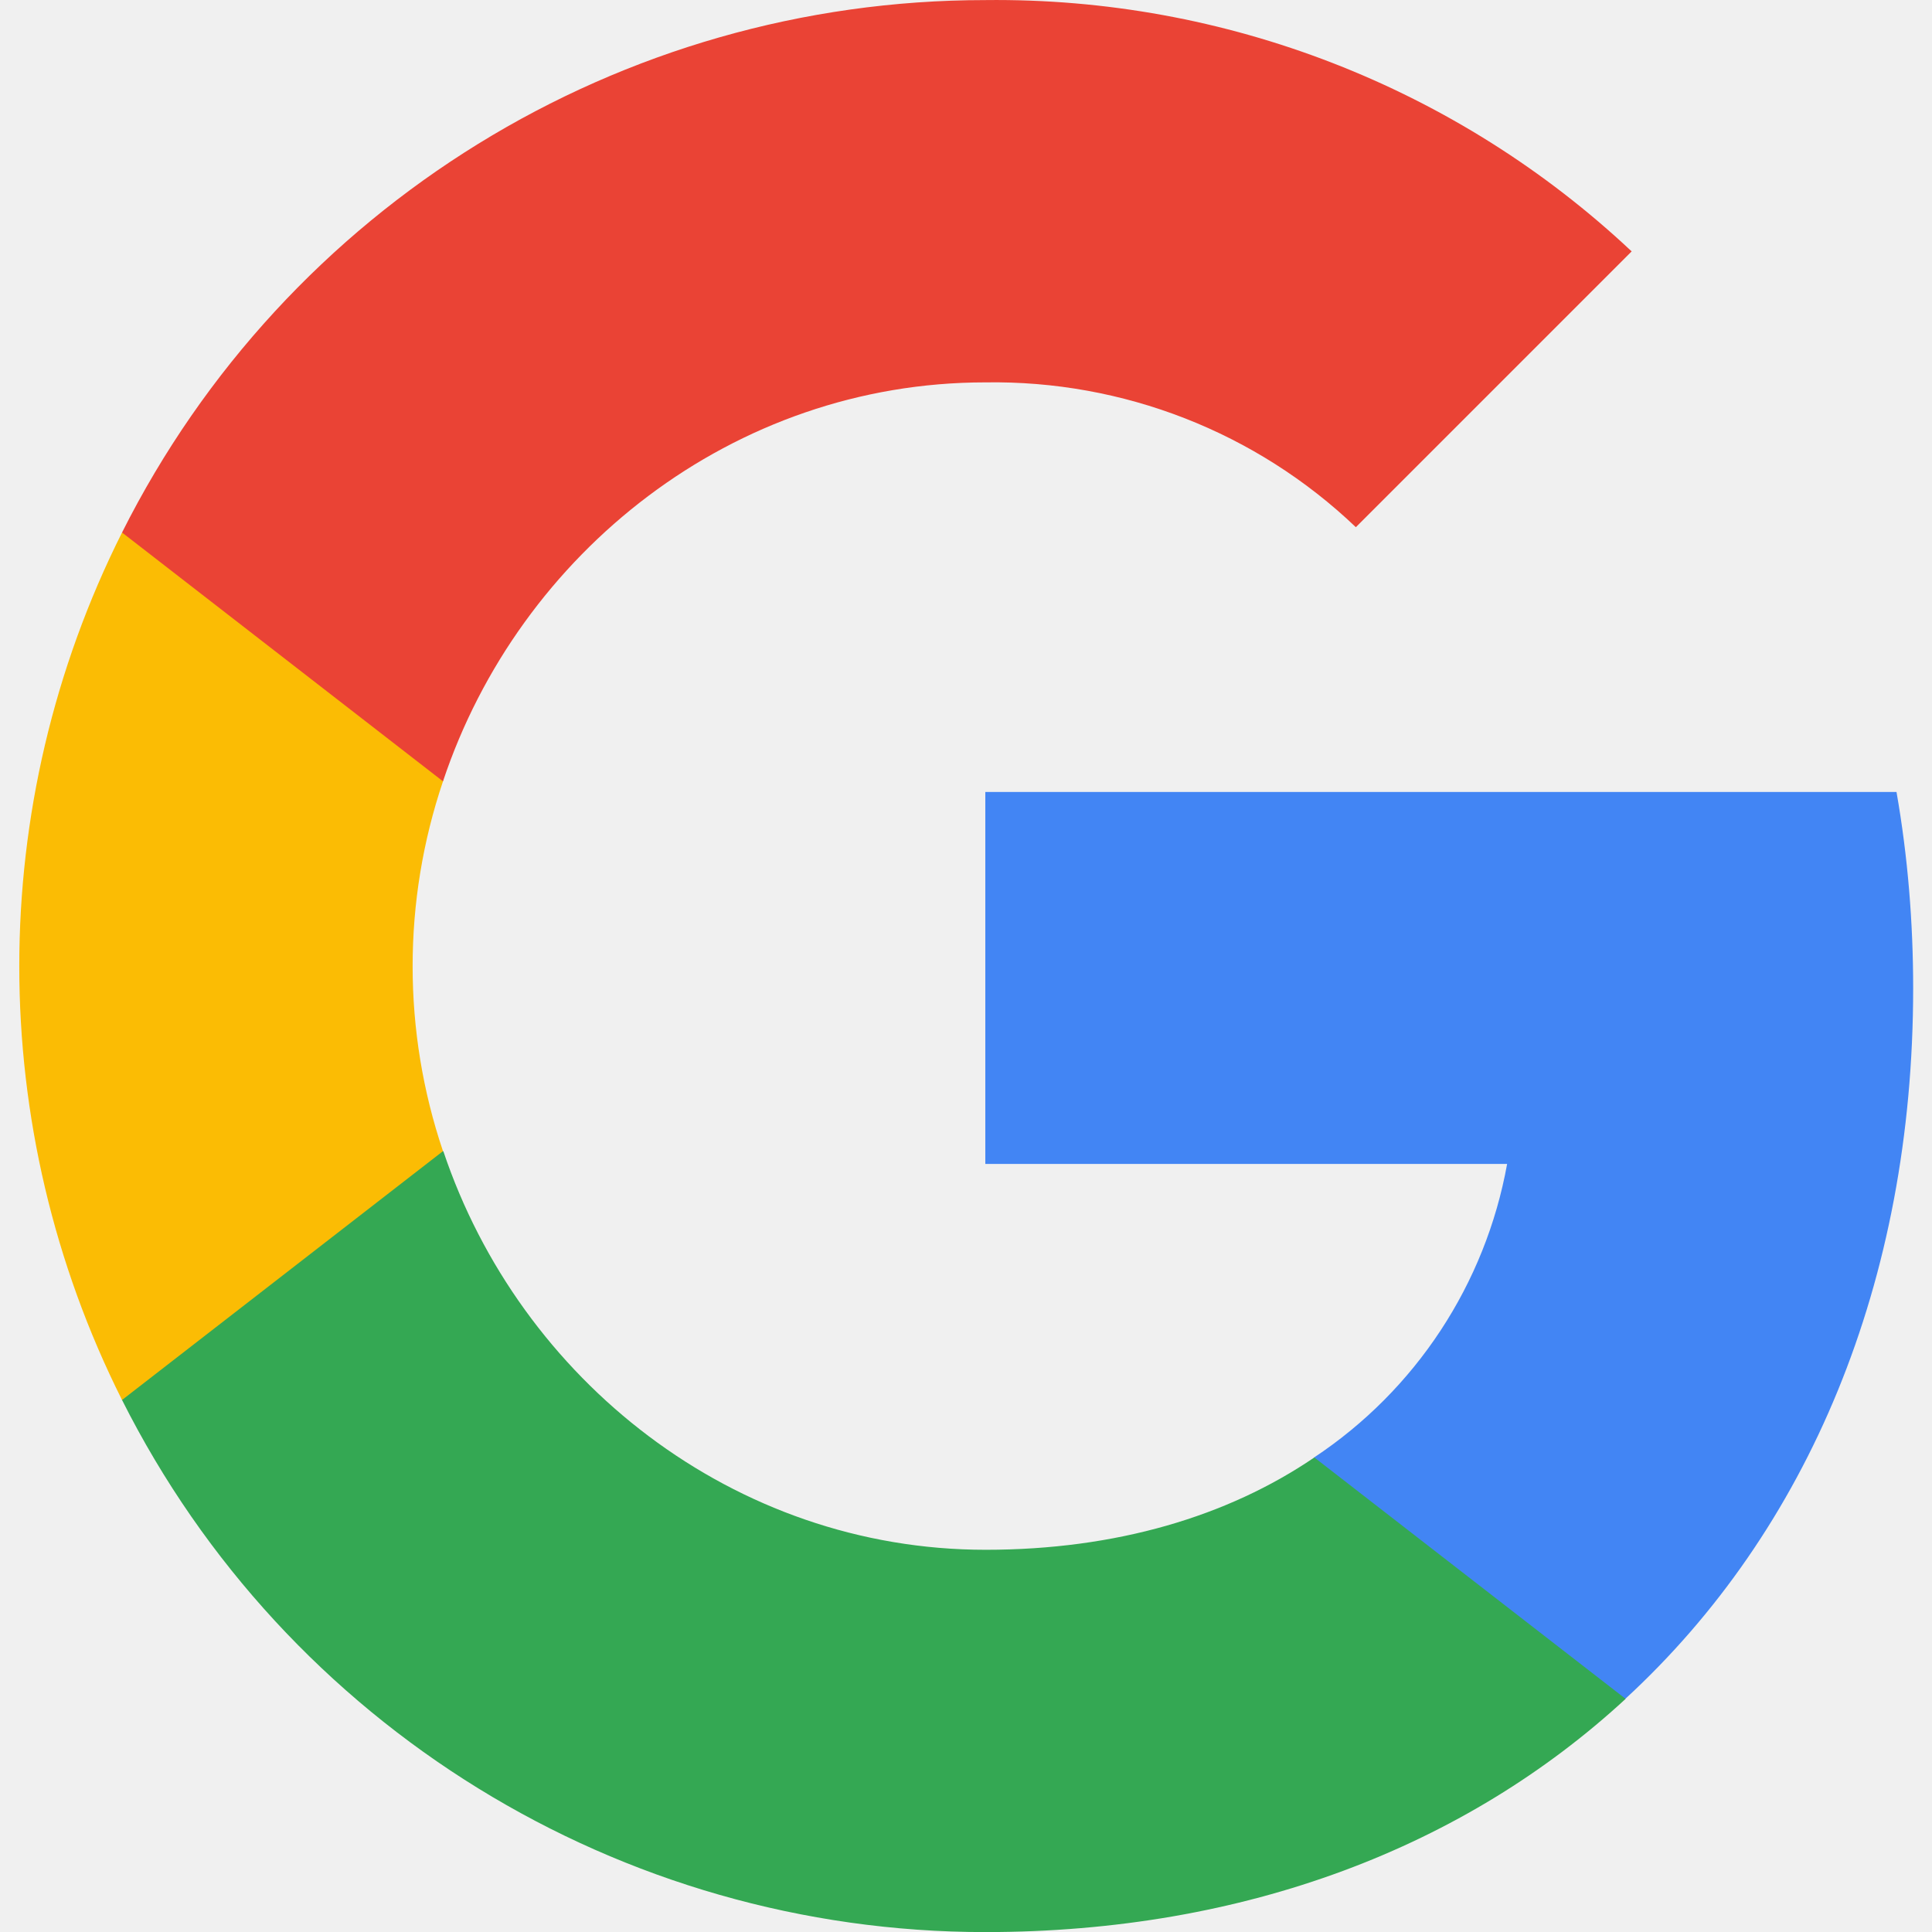
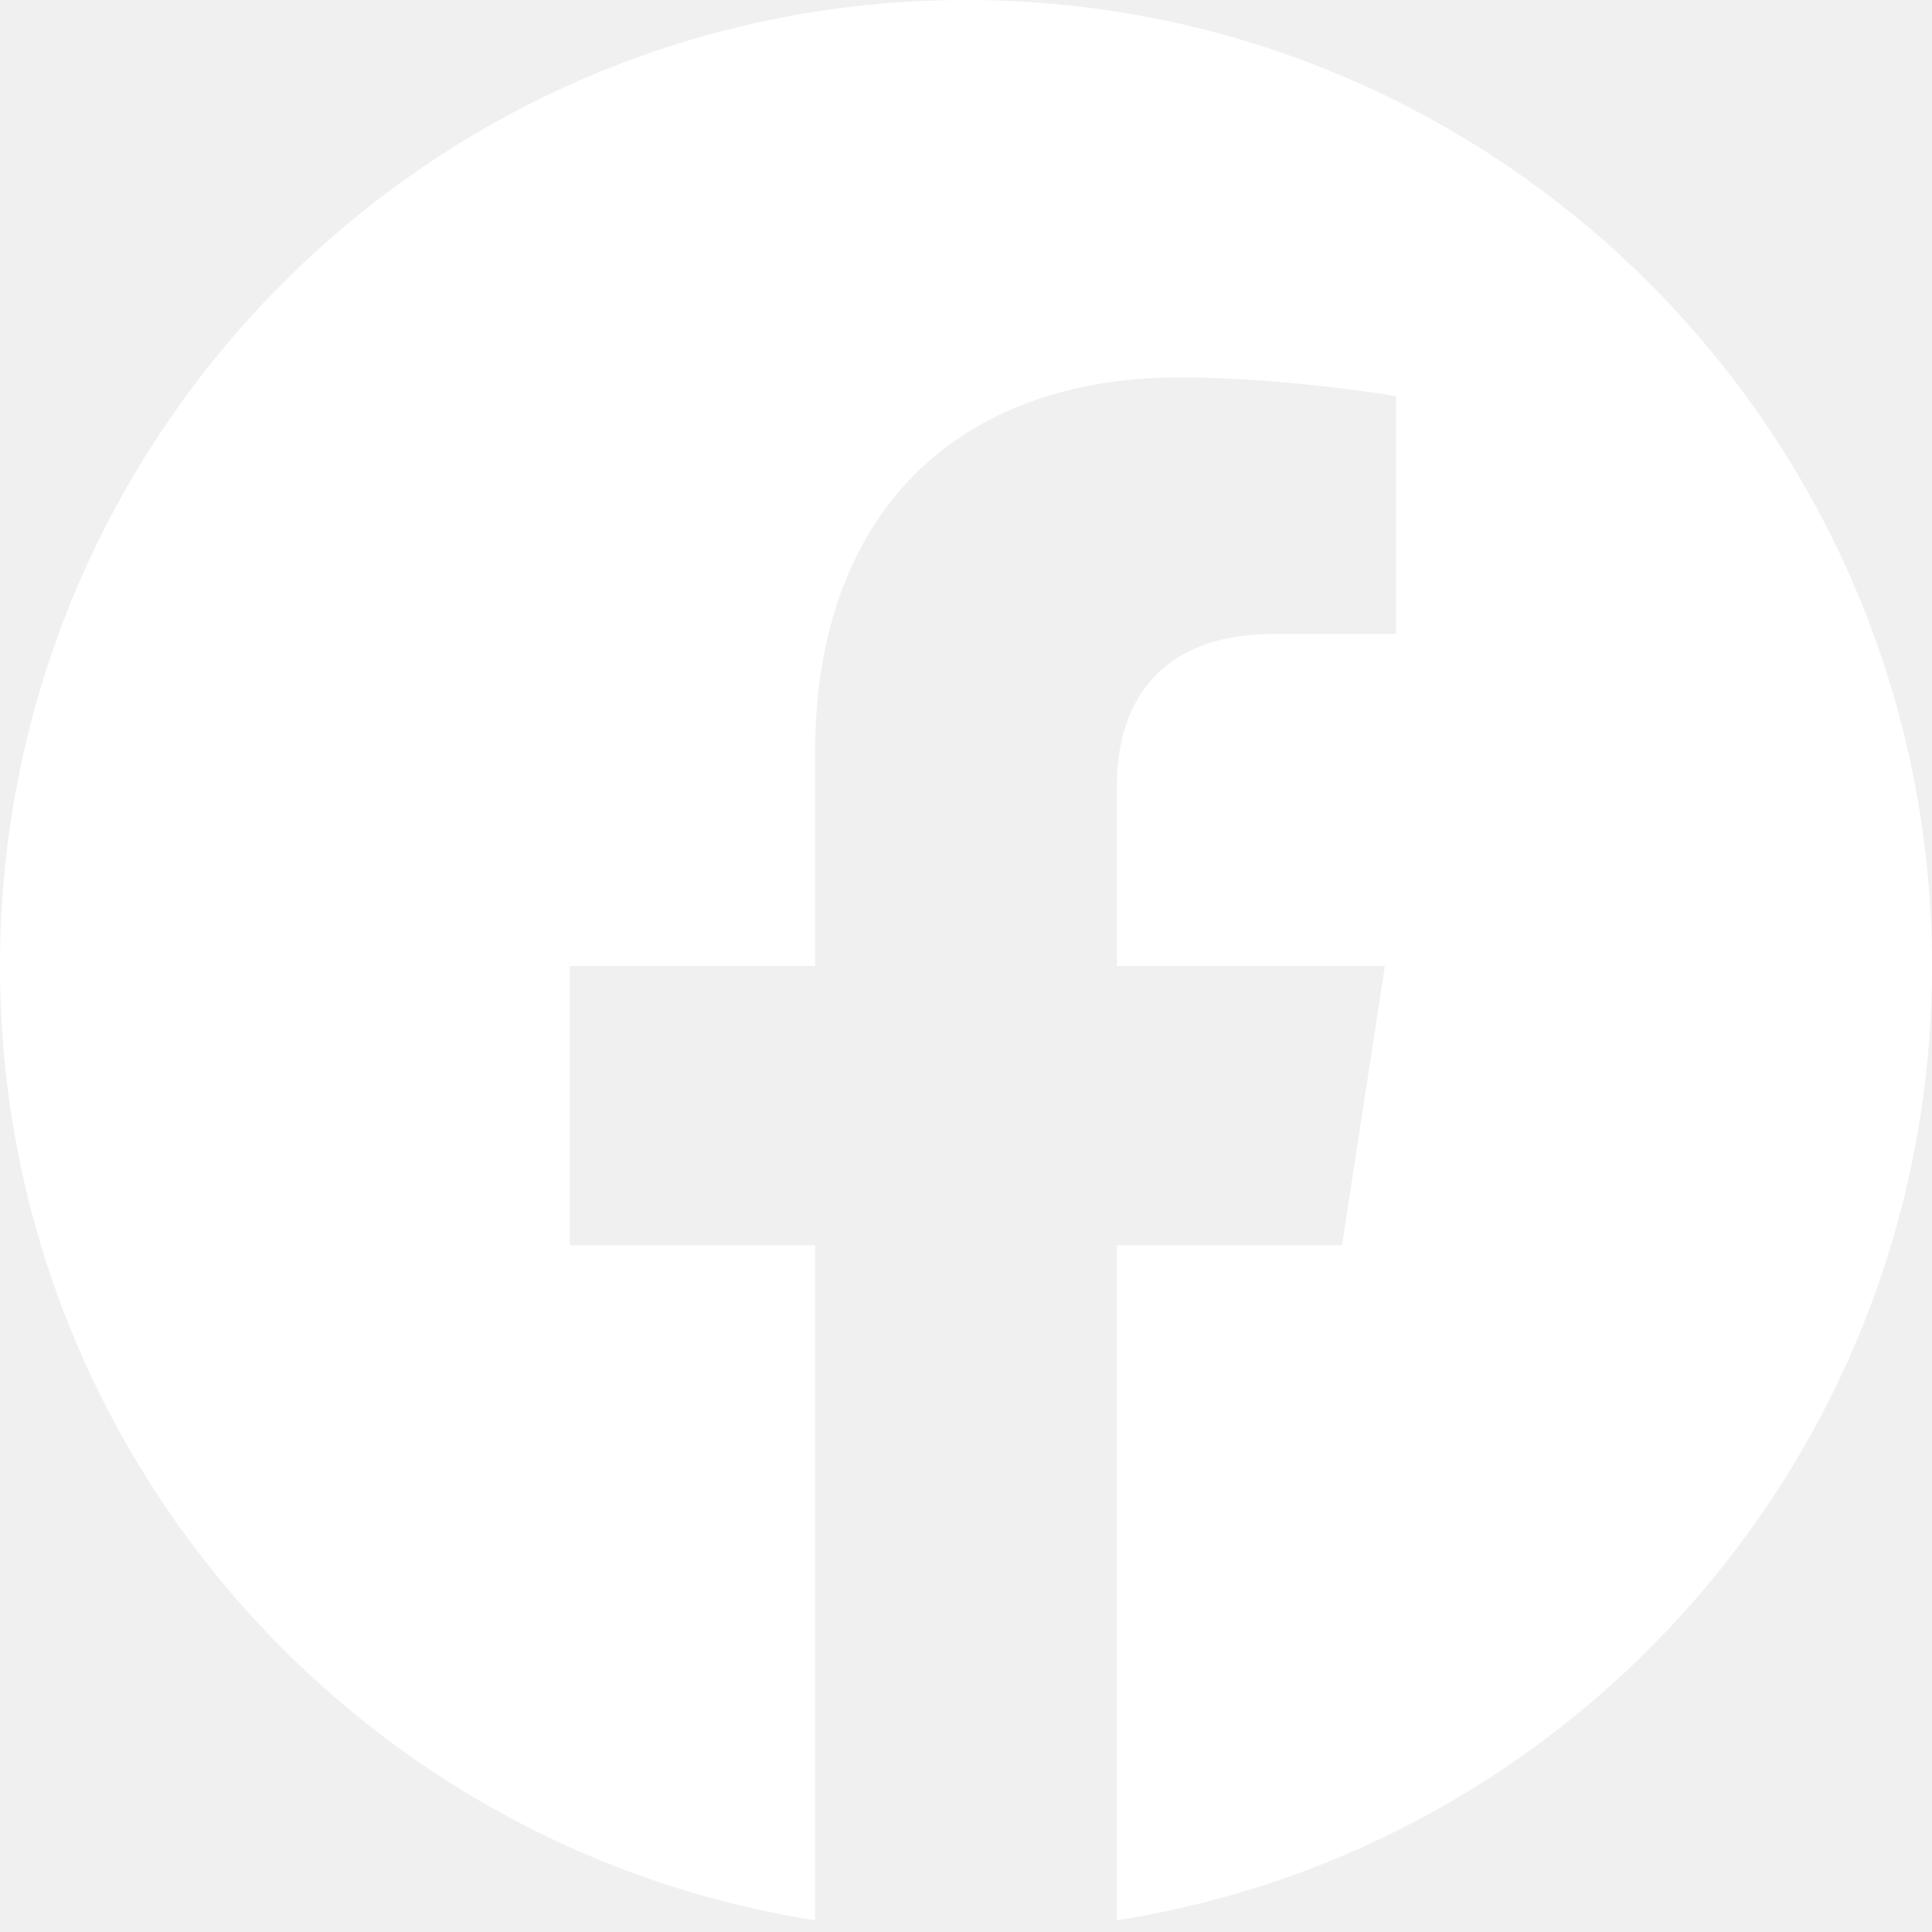
- <svg xmlns="http://www.w3.org/2000/svg" width="24" height="24" viewBox="0 0 24 24" fill="none">
-   <g clip-path="url(#clip0_0_23)">
-     <path d="M23.766 12.276C23.766 11.461 23.7 10.641 23.559 9.838H12.24V14.459H18.722C18.453 15.949 17.588 17.268 16.323 18.106V21.104H20.19C22.461 19.014 23.766 15.927 23.766 12.276Z" fill="#4285F4" />
-     <path d="M12.24 24.001C15.476 24.001 18.206 22.938 20.194 21.104L16.327 18.105C15.252 18.837 13.863 19.252 12.244 19.252C9.114 19.252 6.459 17.14 5.507 14.3H1.516V17.391C3.554 21.443 7.703 24.001 12.24 24.001Z" fill="#34A853" />
-     <path d="M5.503 14.3C5 12.81 5 11.196 5.503 9.706V6.615H1.516C-0.186 10.006 -0.186 14 1.516 17.391L5.503 14.3Z" fill="#FBBC04" />
-     <path d="M12.24 4.75C13.951 4.723 15.604 5.367 16.843 6.549L20.269 3.123C18.1 1.085 15.221 -0.034 12.24 0.001C7.703 0.001 3.554 2.558 1.516 6.615L5.503 9.706C6.451 6.862 9.109 4.75 12.24 4.75Z" fill="#EA4335" />
+ <svg xmlns="http://www.w3.org/2000/svg" width="16" height="16" viewBox="0 0 16 16" fill="none">
+   <g clip-path="url(#clip0_0_156)">
+     <path d="M16 8C16 3.582 12.418 0 8 0C3.582 0 0 3.582 0 8C0 11.993 2.925 15.302 6.75 15.903V10.312H4.719V8H6.75V6.237C6.75 4.232 7.944 3.125 9.772 3.125C10.647 3.125 11.562 3.281 11.562 3.281V5.25H10.554C9.56 5.25 9.25 5.867 9.25 6.5V8H11.469L11.114 10.312H9.25V15.903C13.074 15.302 16 11.993 16 8Z" fill="white" />
  </g>
  <defs>
-     <clipPath id="clip0_0_23">
-       <rect width="24" height="24" fill="white" />
+     <clipPath id="clip0_0_156">
+       <rect width="15.273" height="15.273" fill="white" transform="scale(1.0476)" />
    </clipPath>
  </defs>
</svg>
